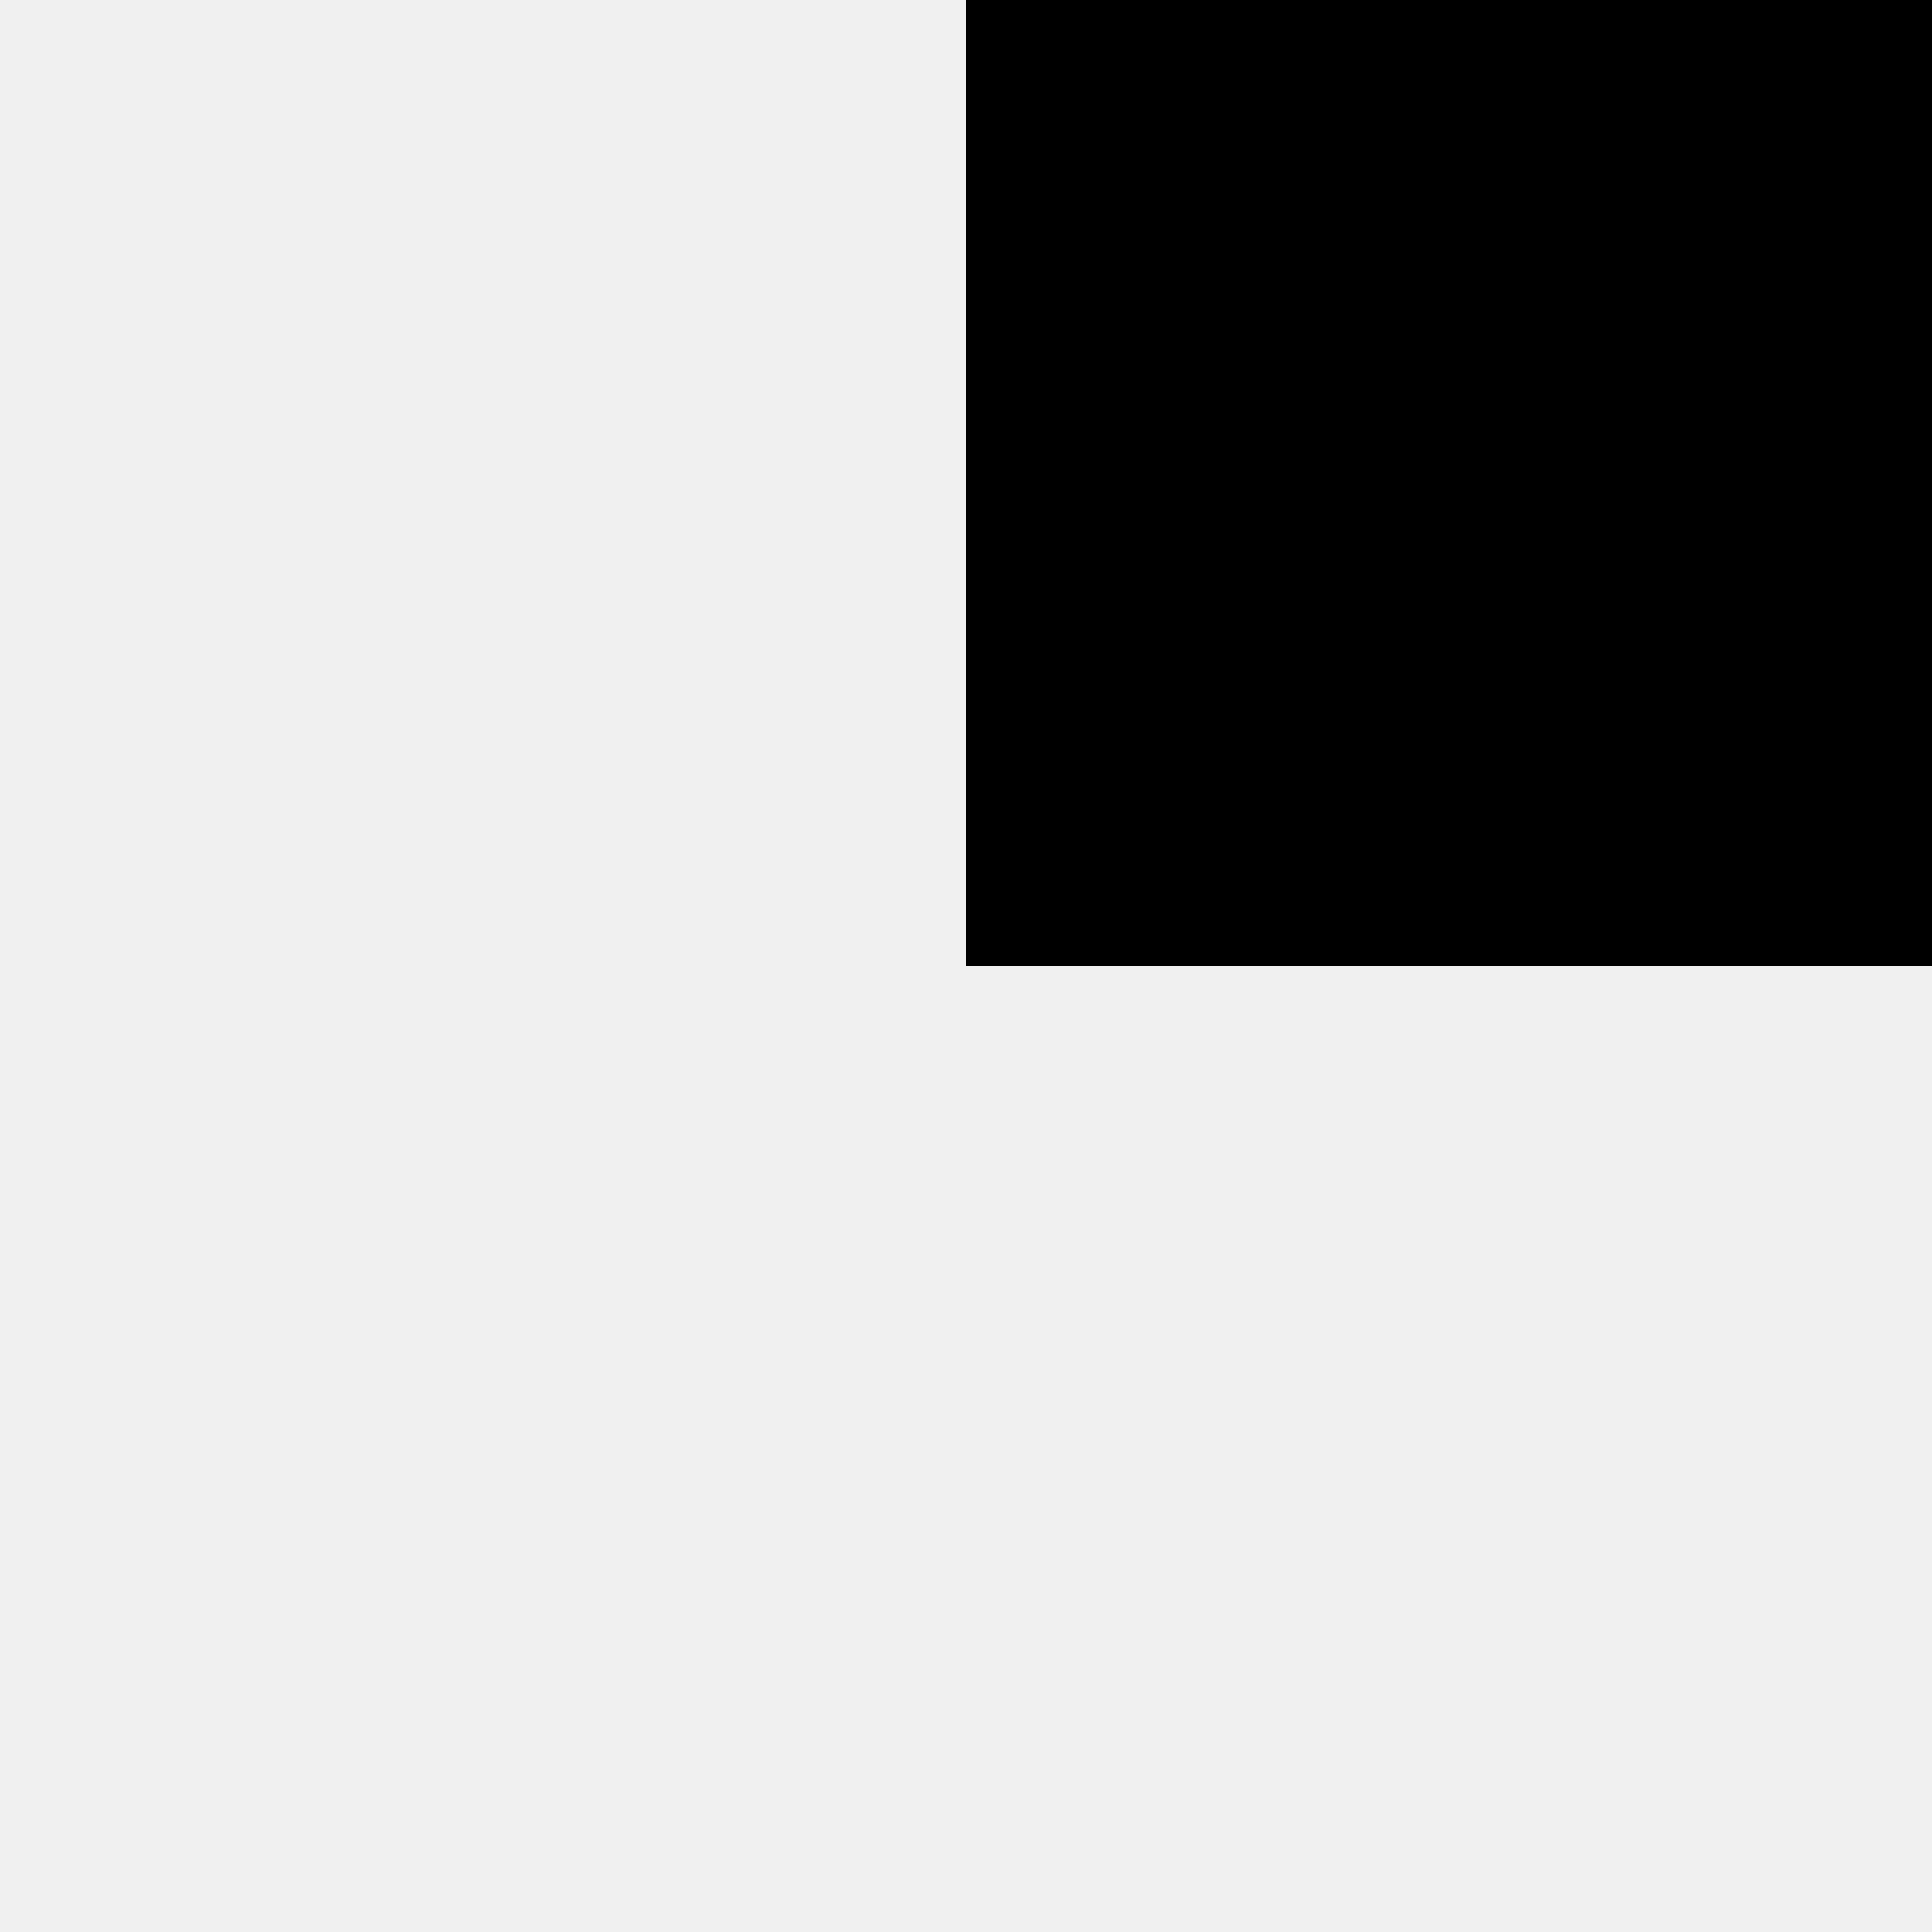
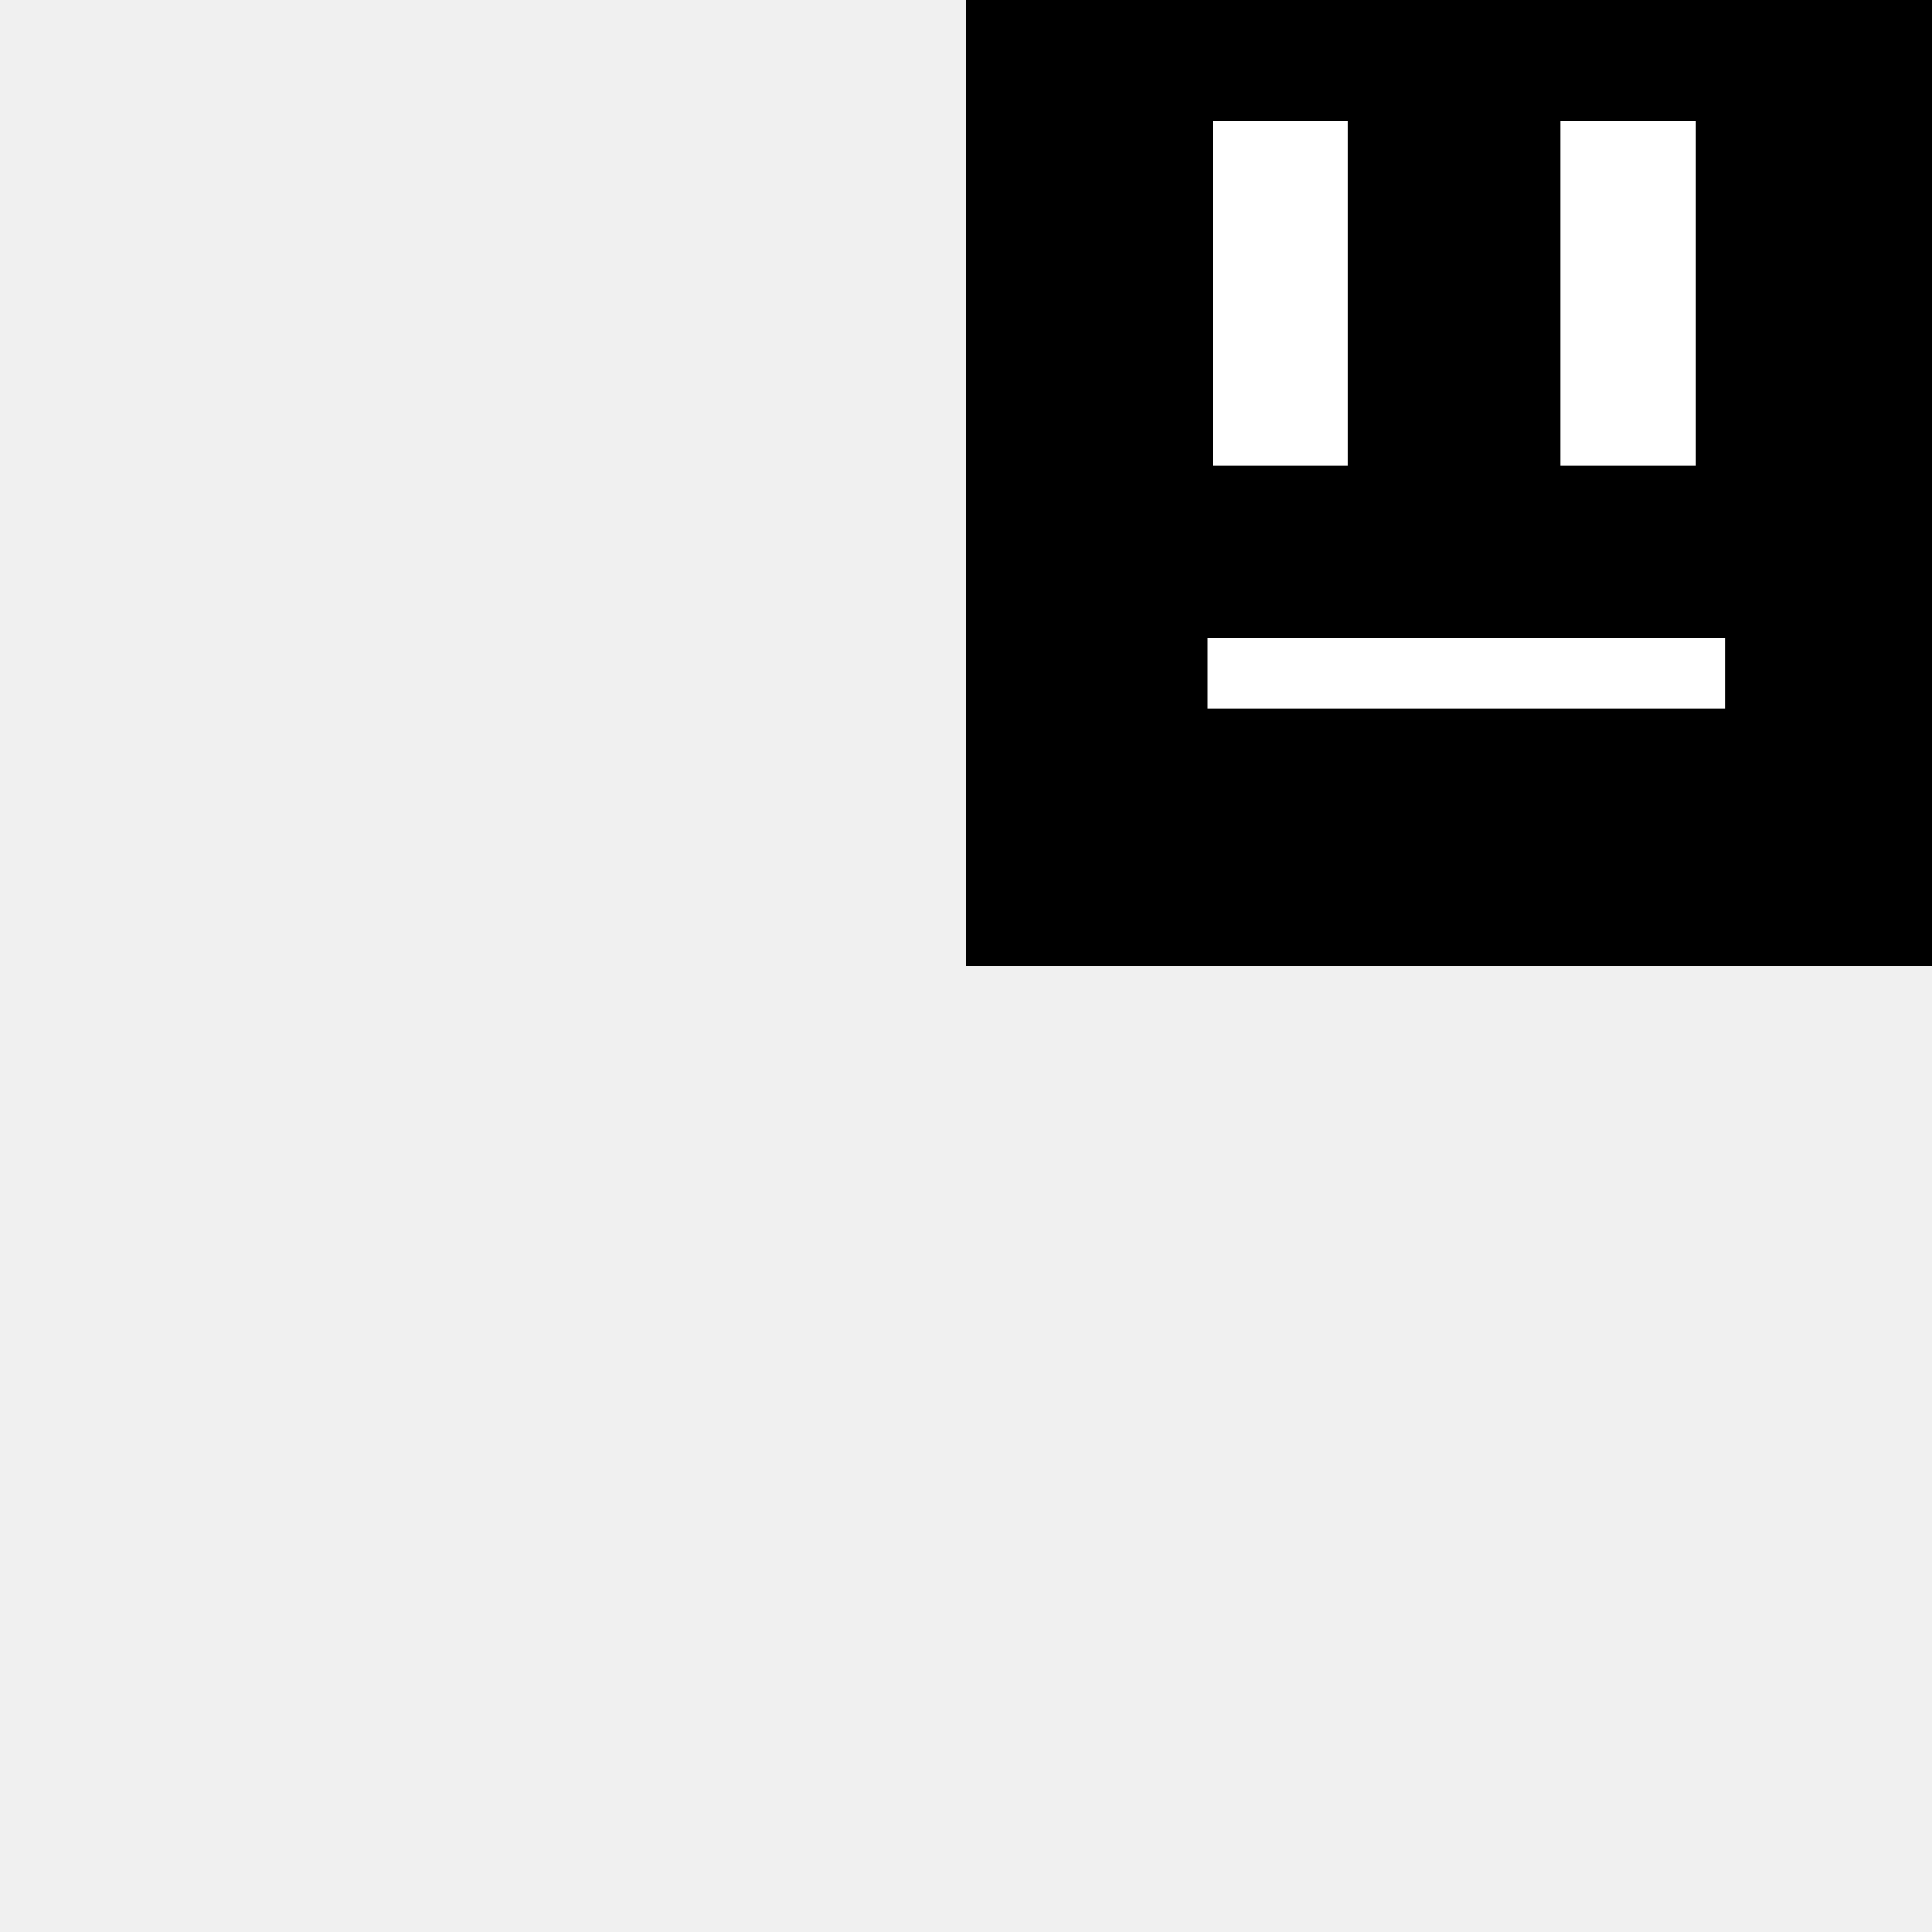
<svg xmlns="http://www.w3.org/2000/svg" width="32" height="32" viewBox="0 0 32 32" id="svg2" version="1.1">
  <defs id="defs4" />
  <g id="layer1" transform="translate(0,-1020.362)">
    <rect style="fill:#000000" id="rect3338" width="16" height="16" x="16" y="1020.362" />
+     <rect style="fill:#ffffff" id="rect3342" width="2.232" height="5.714" x="20.089" y="1022.362" />
+     <rect style="fill:#ffffff" id="rect3342-3" width="2.232" height="5.714" x="25.848" y="1022.362" />
+     <rect style="fill:#ffffff" id="rect3363" width="8.571" height="1.161" x="20" y="1030.934" />
  </g>
</svg>
